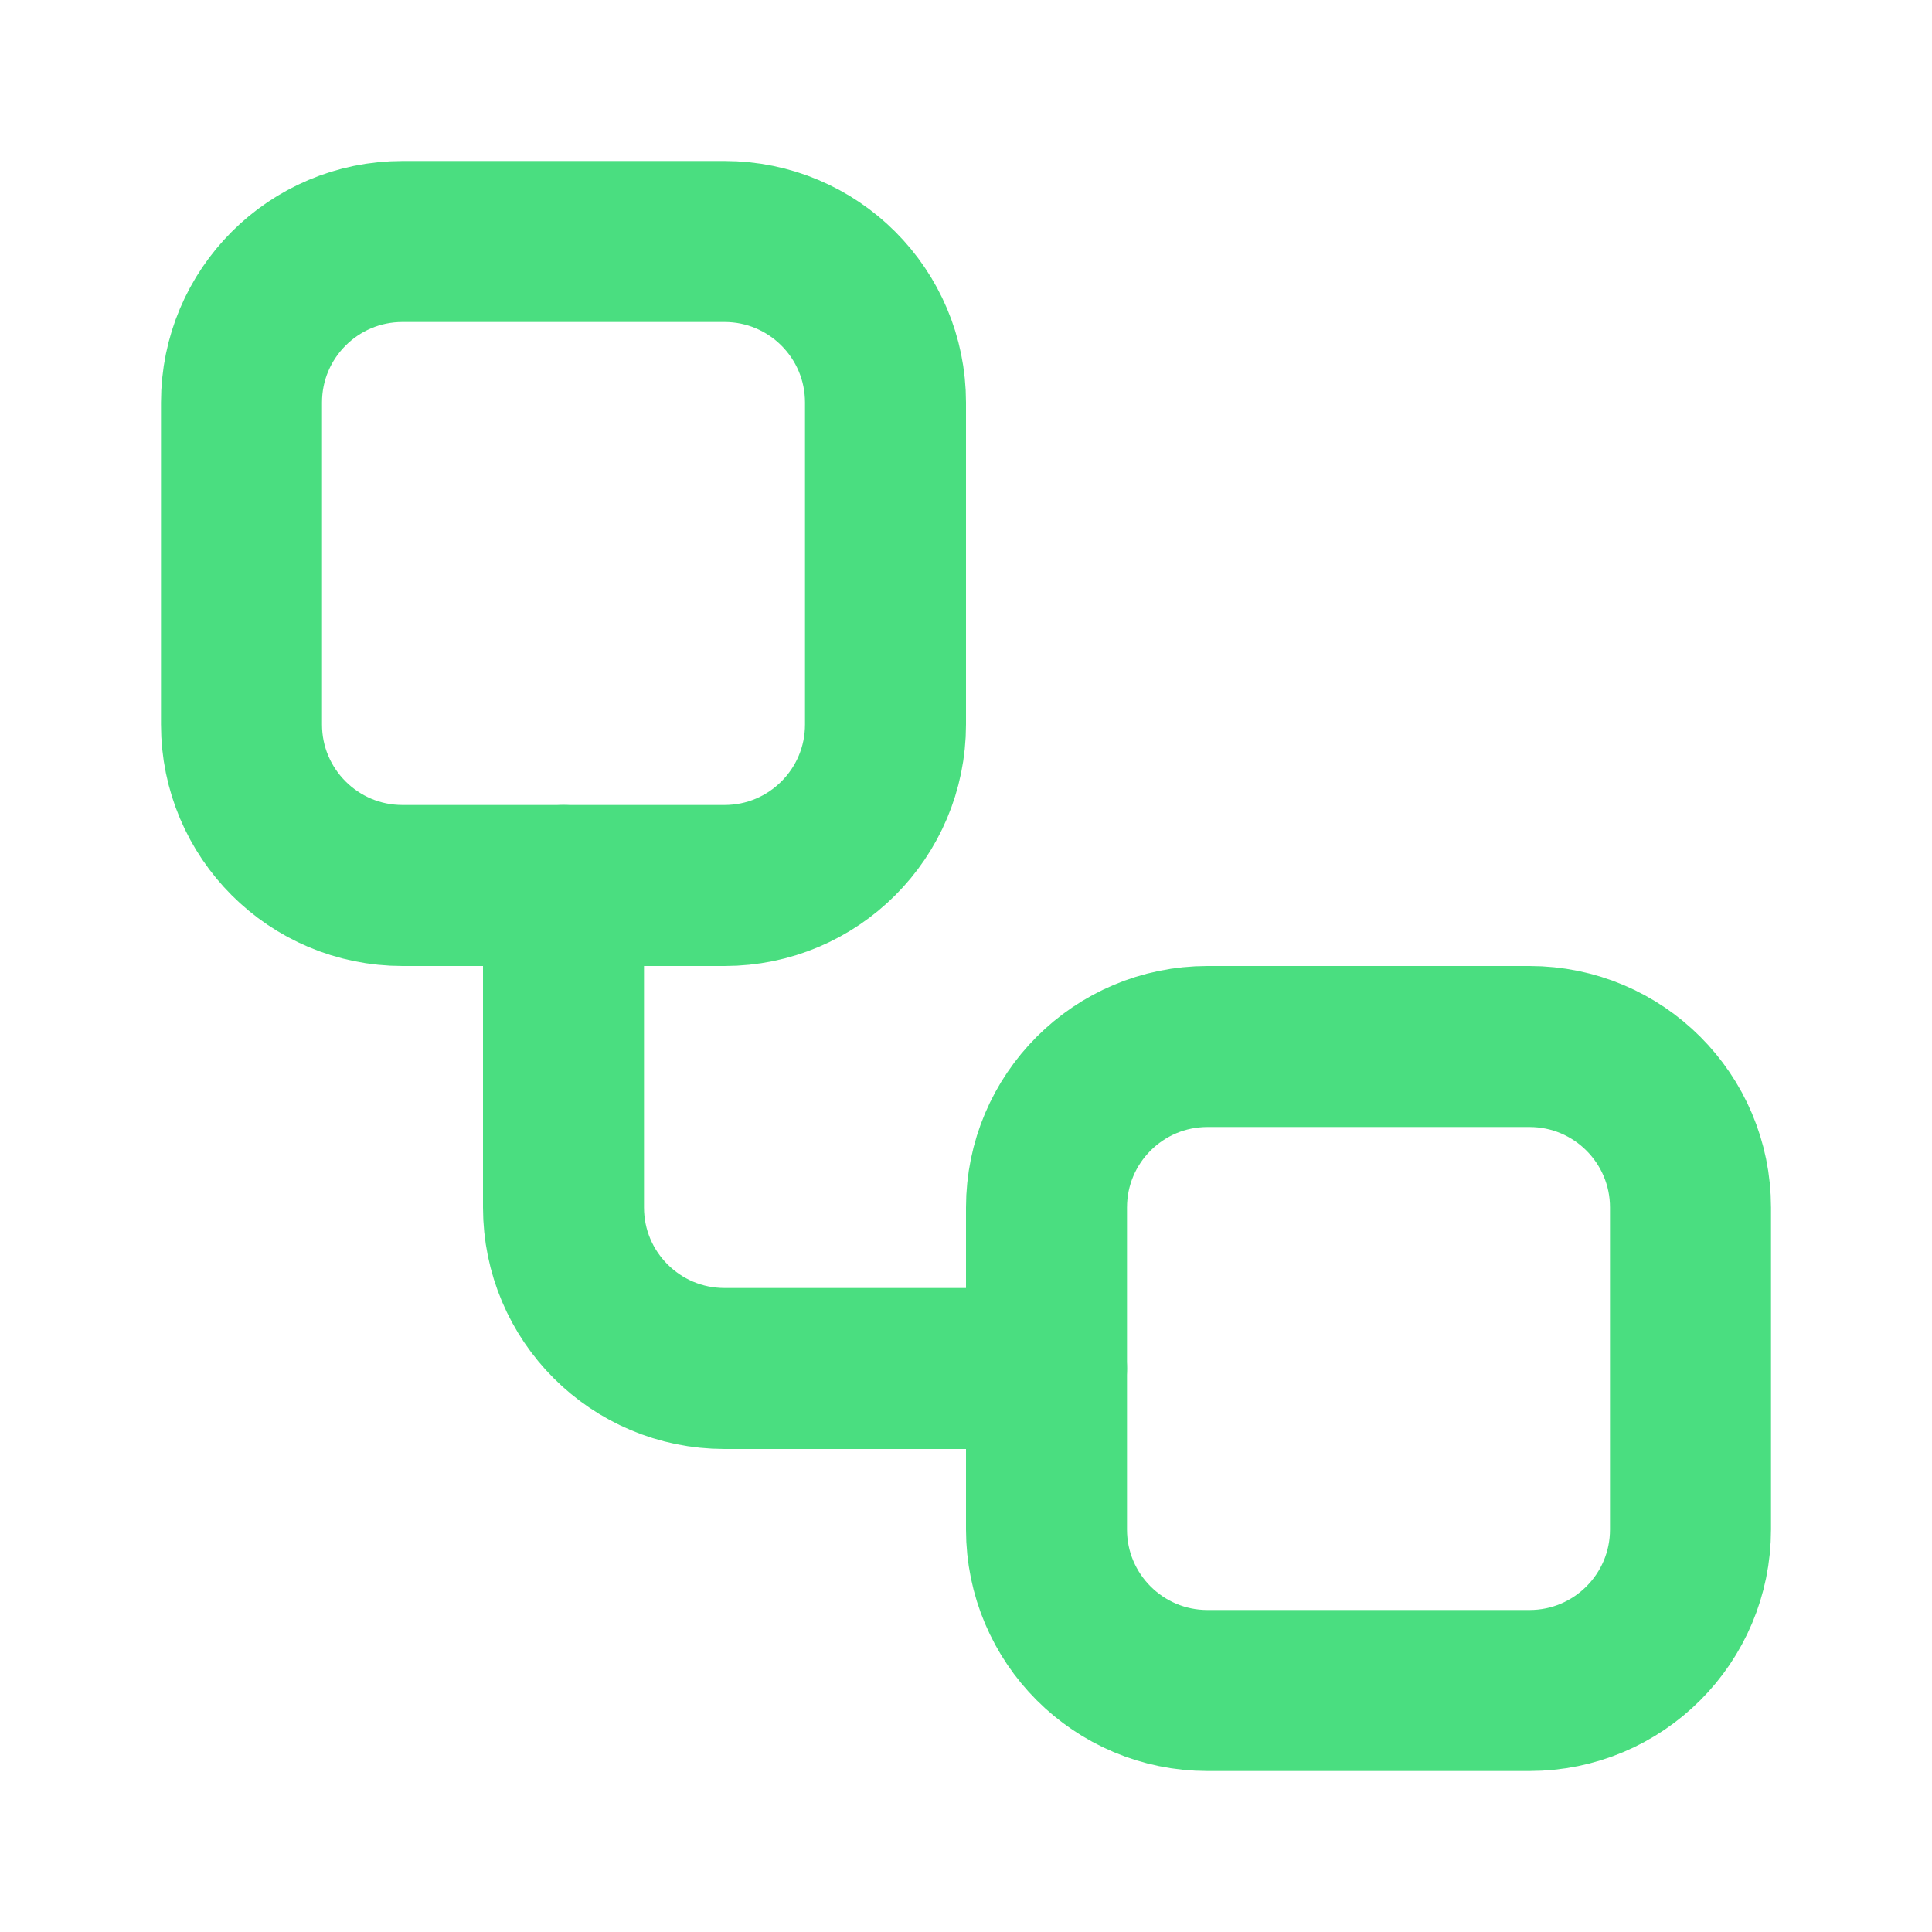
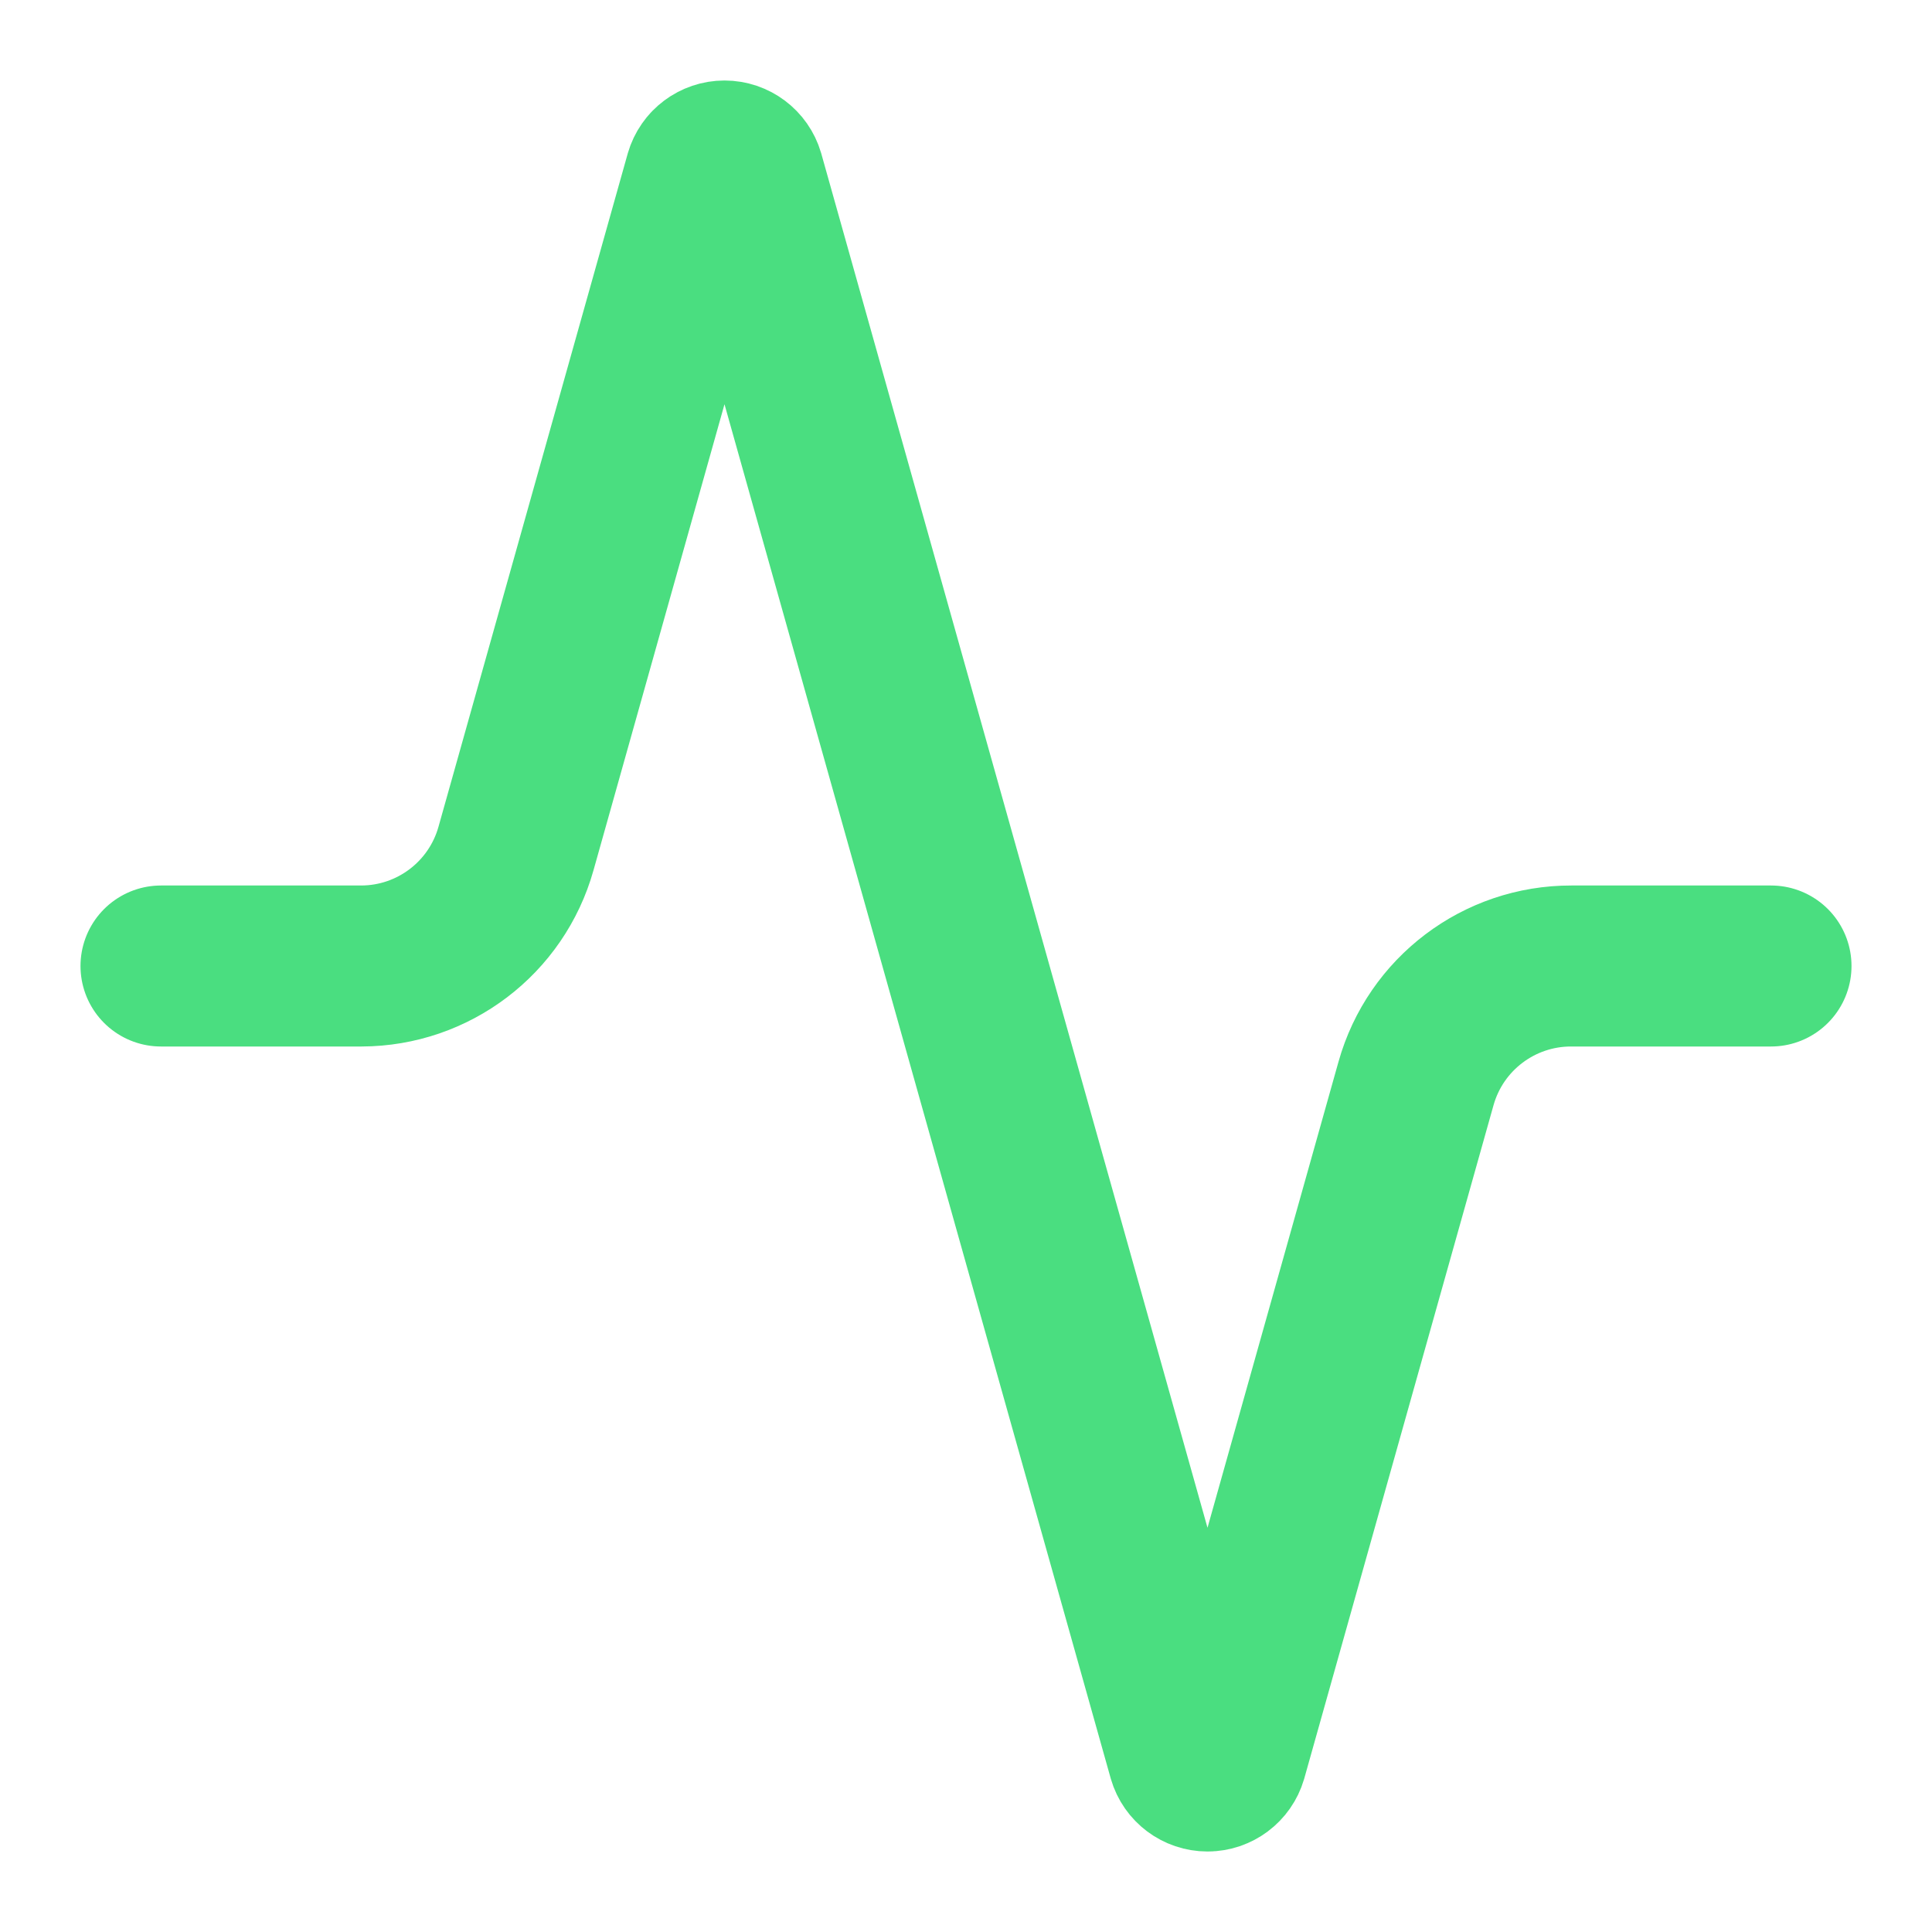
<svg xmlns="http://www.w3.org/2000/svg" width="24" height="24" viewBox="0 0 24 24" fill="none" stroke="#4ADE80" stroke-width="2" stroke-linecap="round" stroke-linejoin="round">
-   <rect width="8" height="8" x="3" y="3" rx="2" />
-   <path d="M7 11v4a2 2 0 0 0 2 2h4" />
-   <rect width="8" height="8" x="13" y="13" rx="2" />
+   <path d="M22 12h-2.48a2 2 0 0 0-1.93 1.46l-2.35 8.36a.25.25 0 0 1-.48 0L9.24 2.18a.25.25 0 0 0-.48 0l-2.35 8.36A2 2 0 0 1 4.49 12H2" />
</svg>
